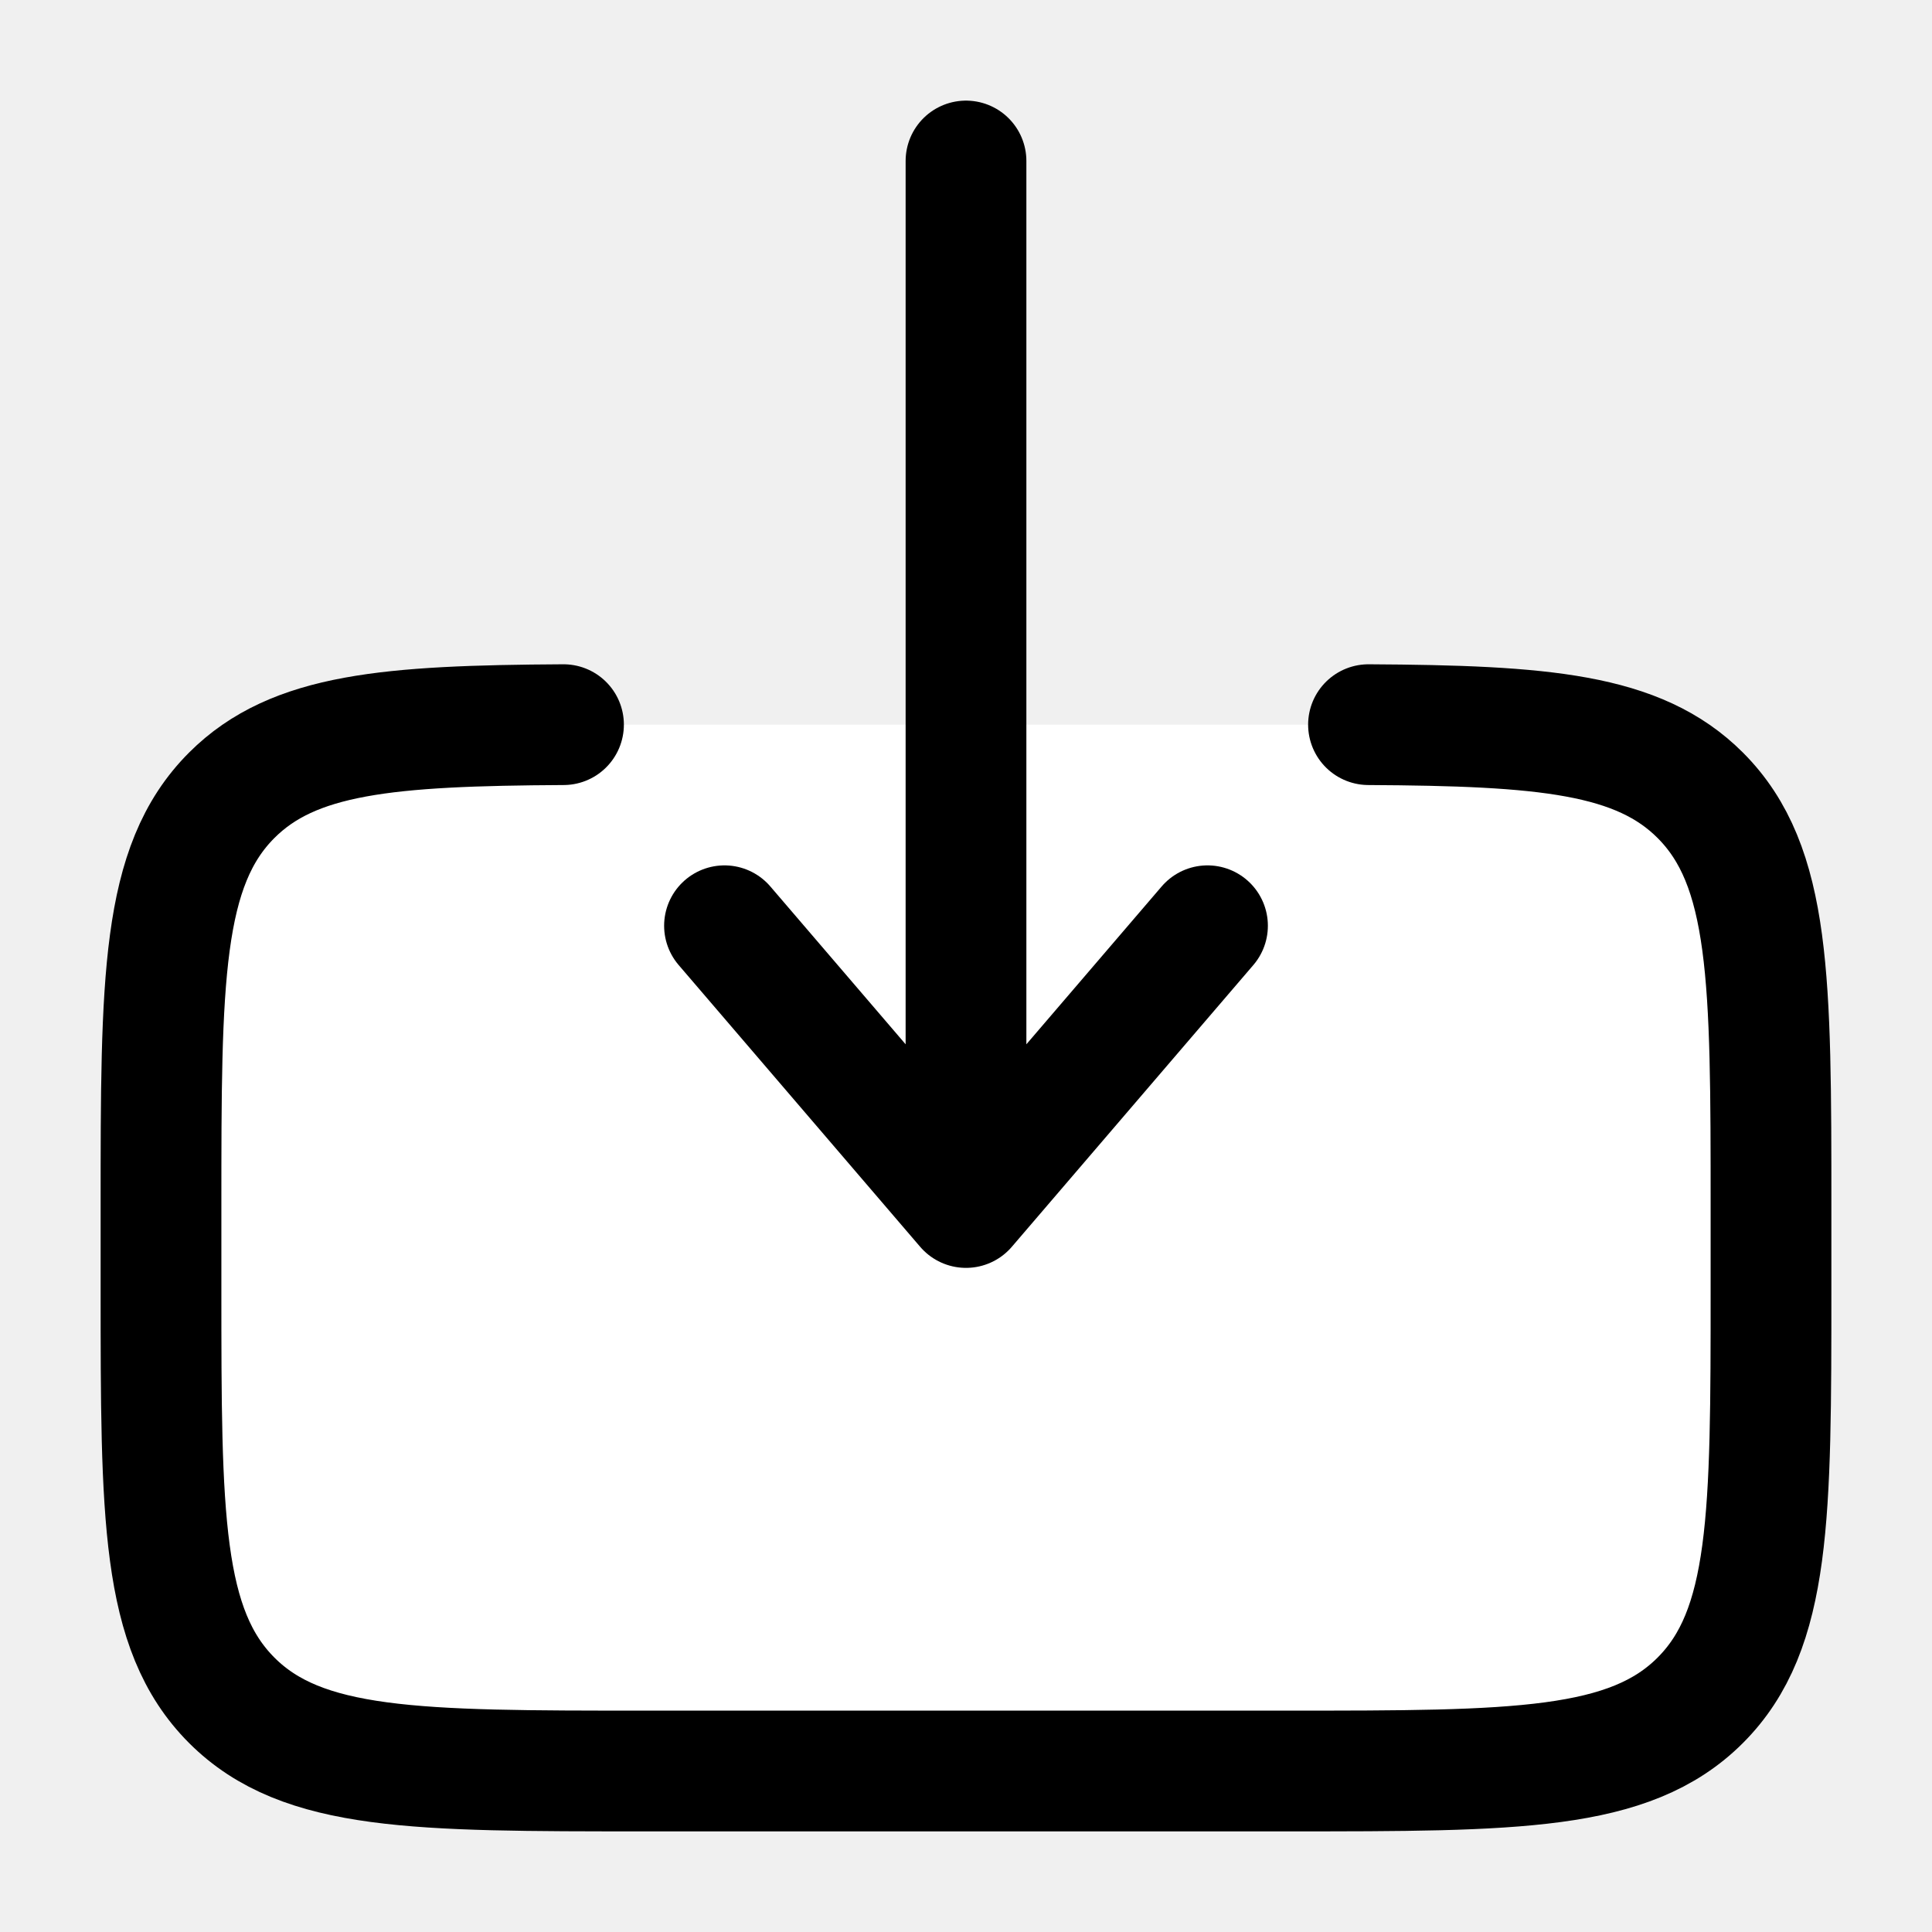
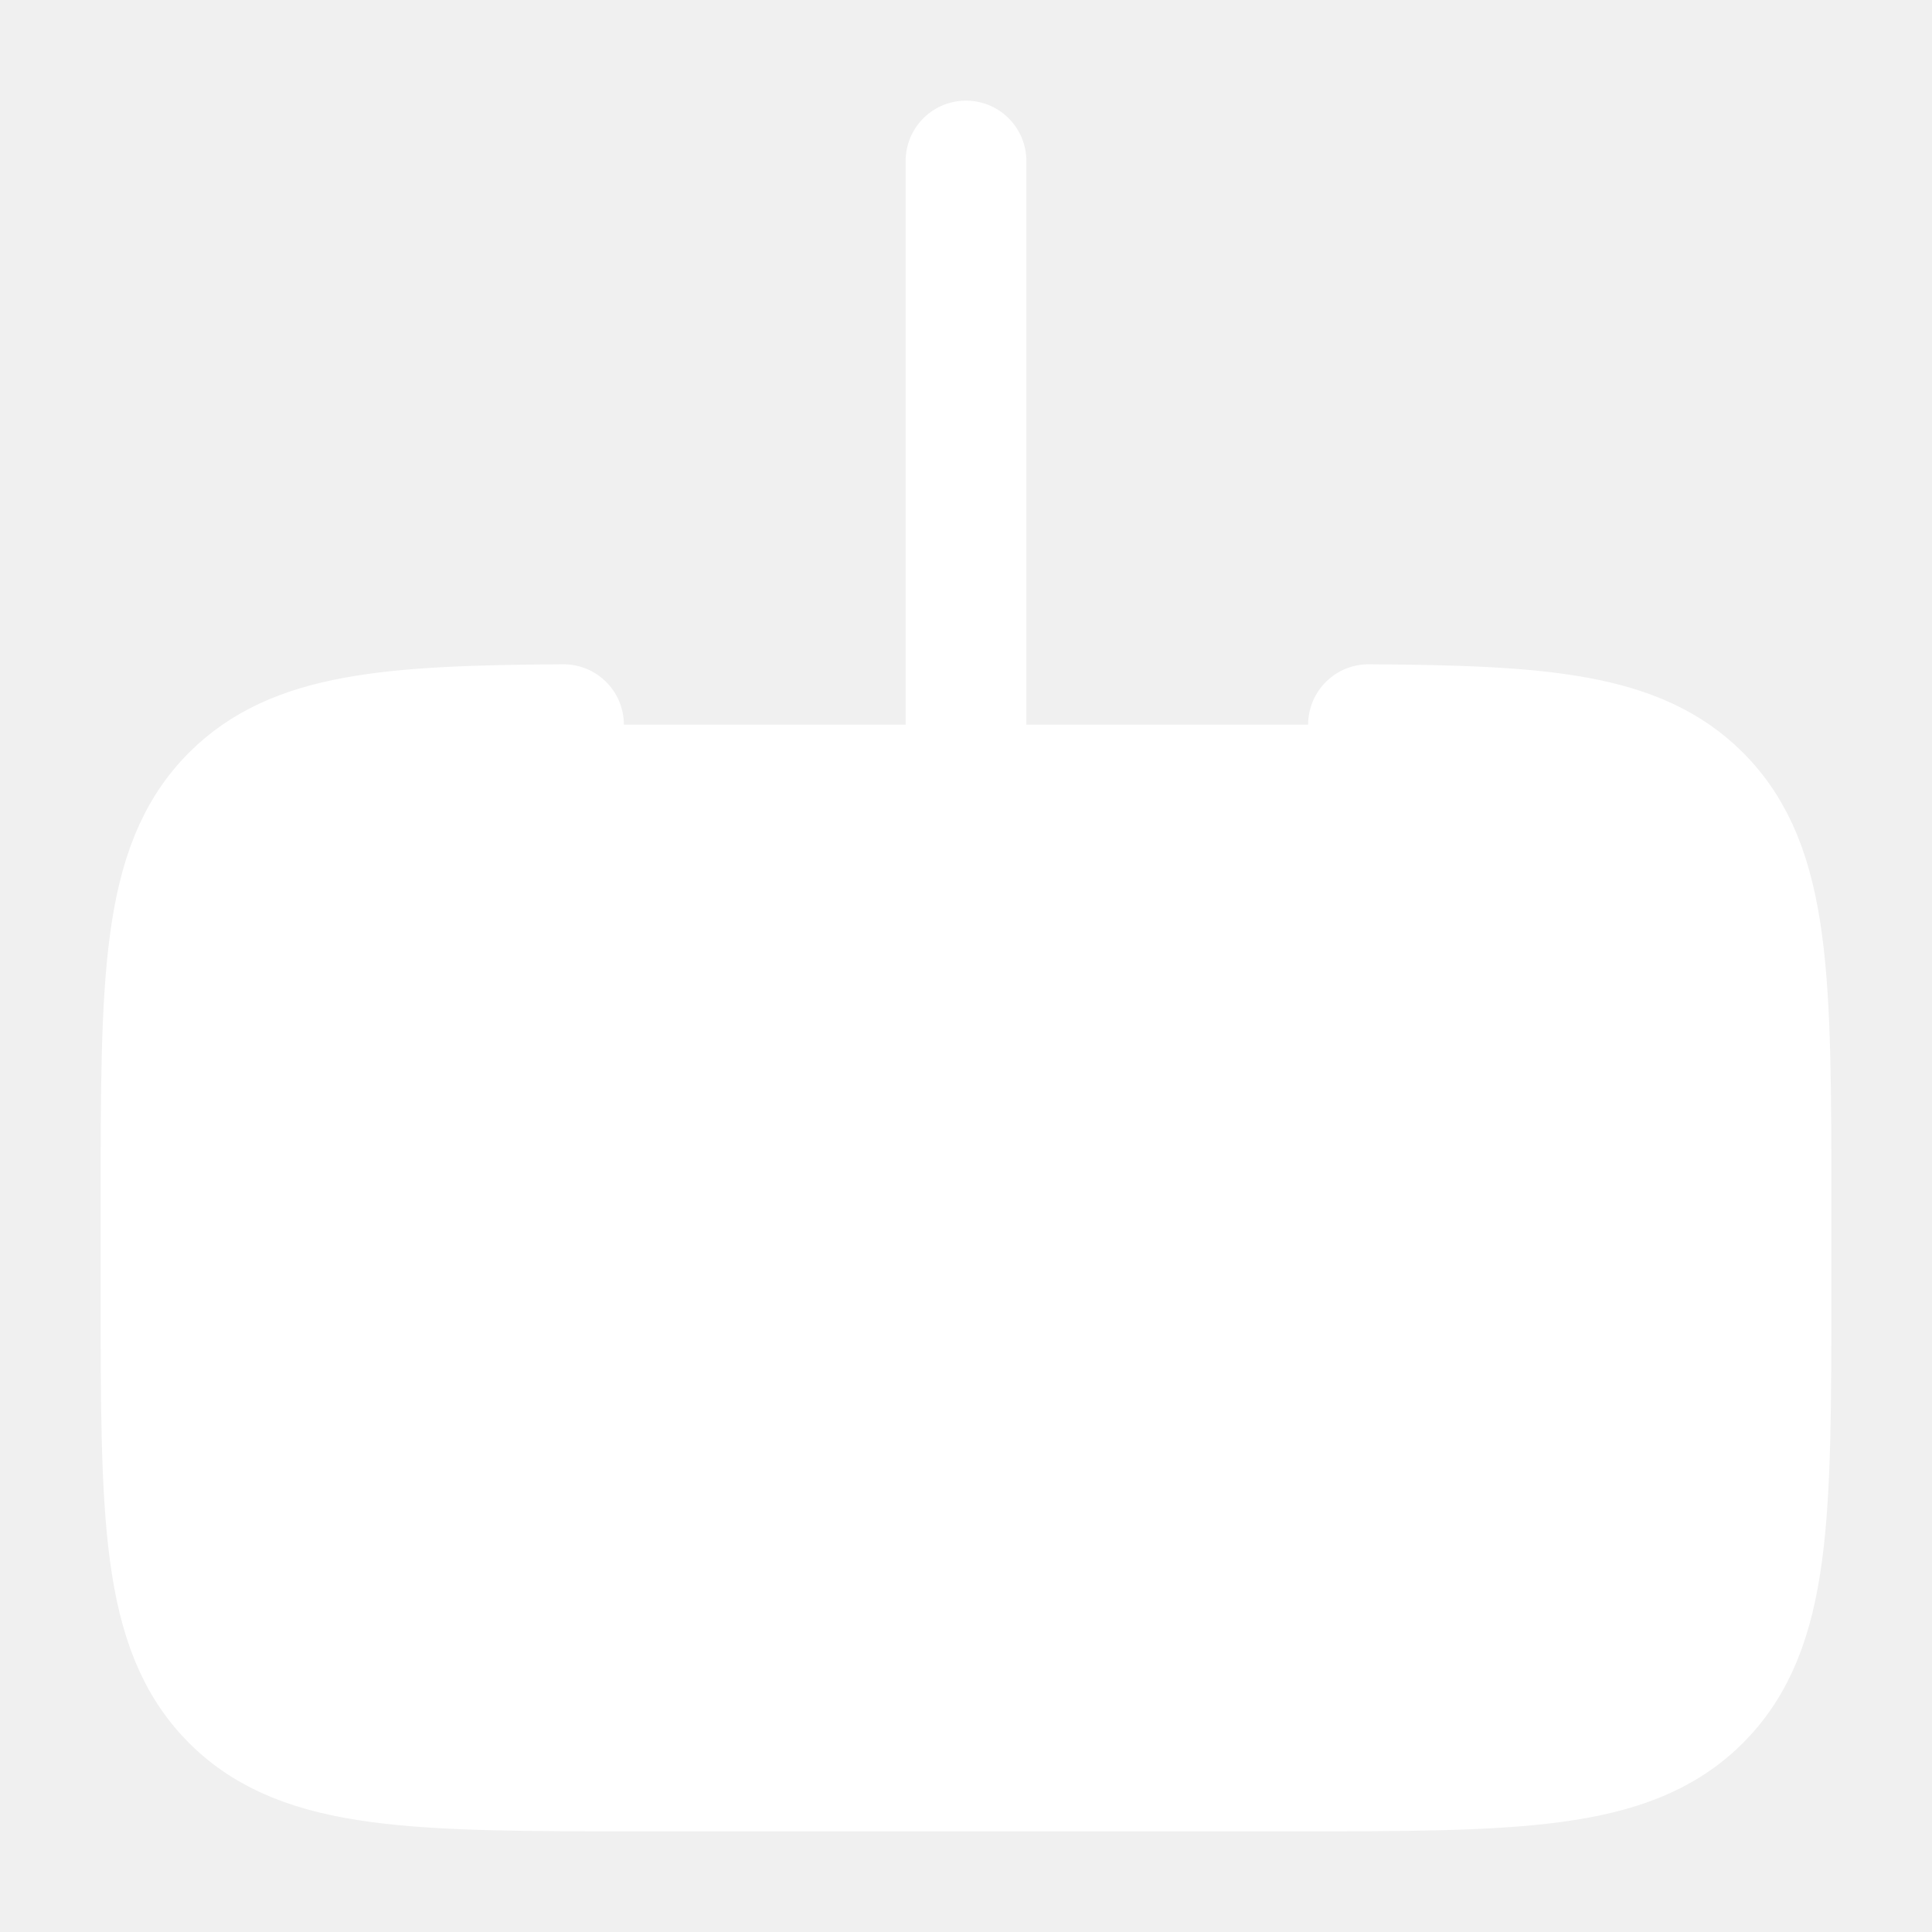
<svg xmlns="http://www.w3.org/2000/svg" width="1em" height="1em" viewBox="0 0 24 24">
-   <g fill="#ffffff" stroke="currentColor" stroke-linecap="round" stroke-width="1.5">
+   <g fill="#ffffff" stroke="#ffffff" stroke-linecap="round" stroke-width="1.5">
    <path d="M17 9.002c2.175.012 3.353.109 4.121.877C22 10.758 22 12.172 22 15v1c0 2.829 0 4.243-.879 5.122C20.243 22 18.828 22 16 22H8c-2.828 0-4.243 0-5.121-.878C2 20.242 2 18.829 2 16v-1c0-2.828 0-4.242.879-5.121c.768-.768 1.946-.865 4.121-.877" />
    <path stroke-linejoin="round" d="M12 2v13m0 0l-3-3.5m3 3.5l3-3.5" />
  </g>
</svg>
